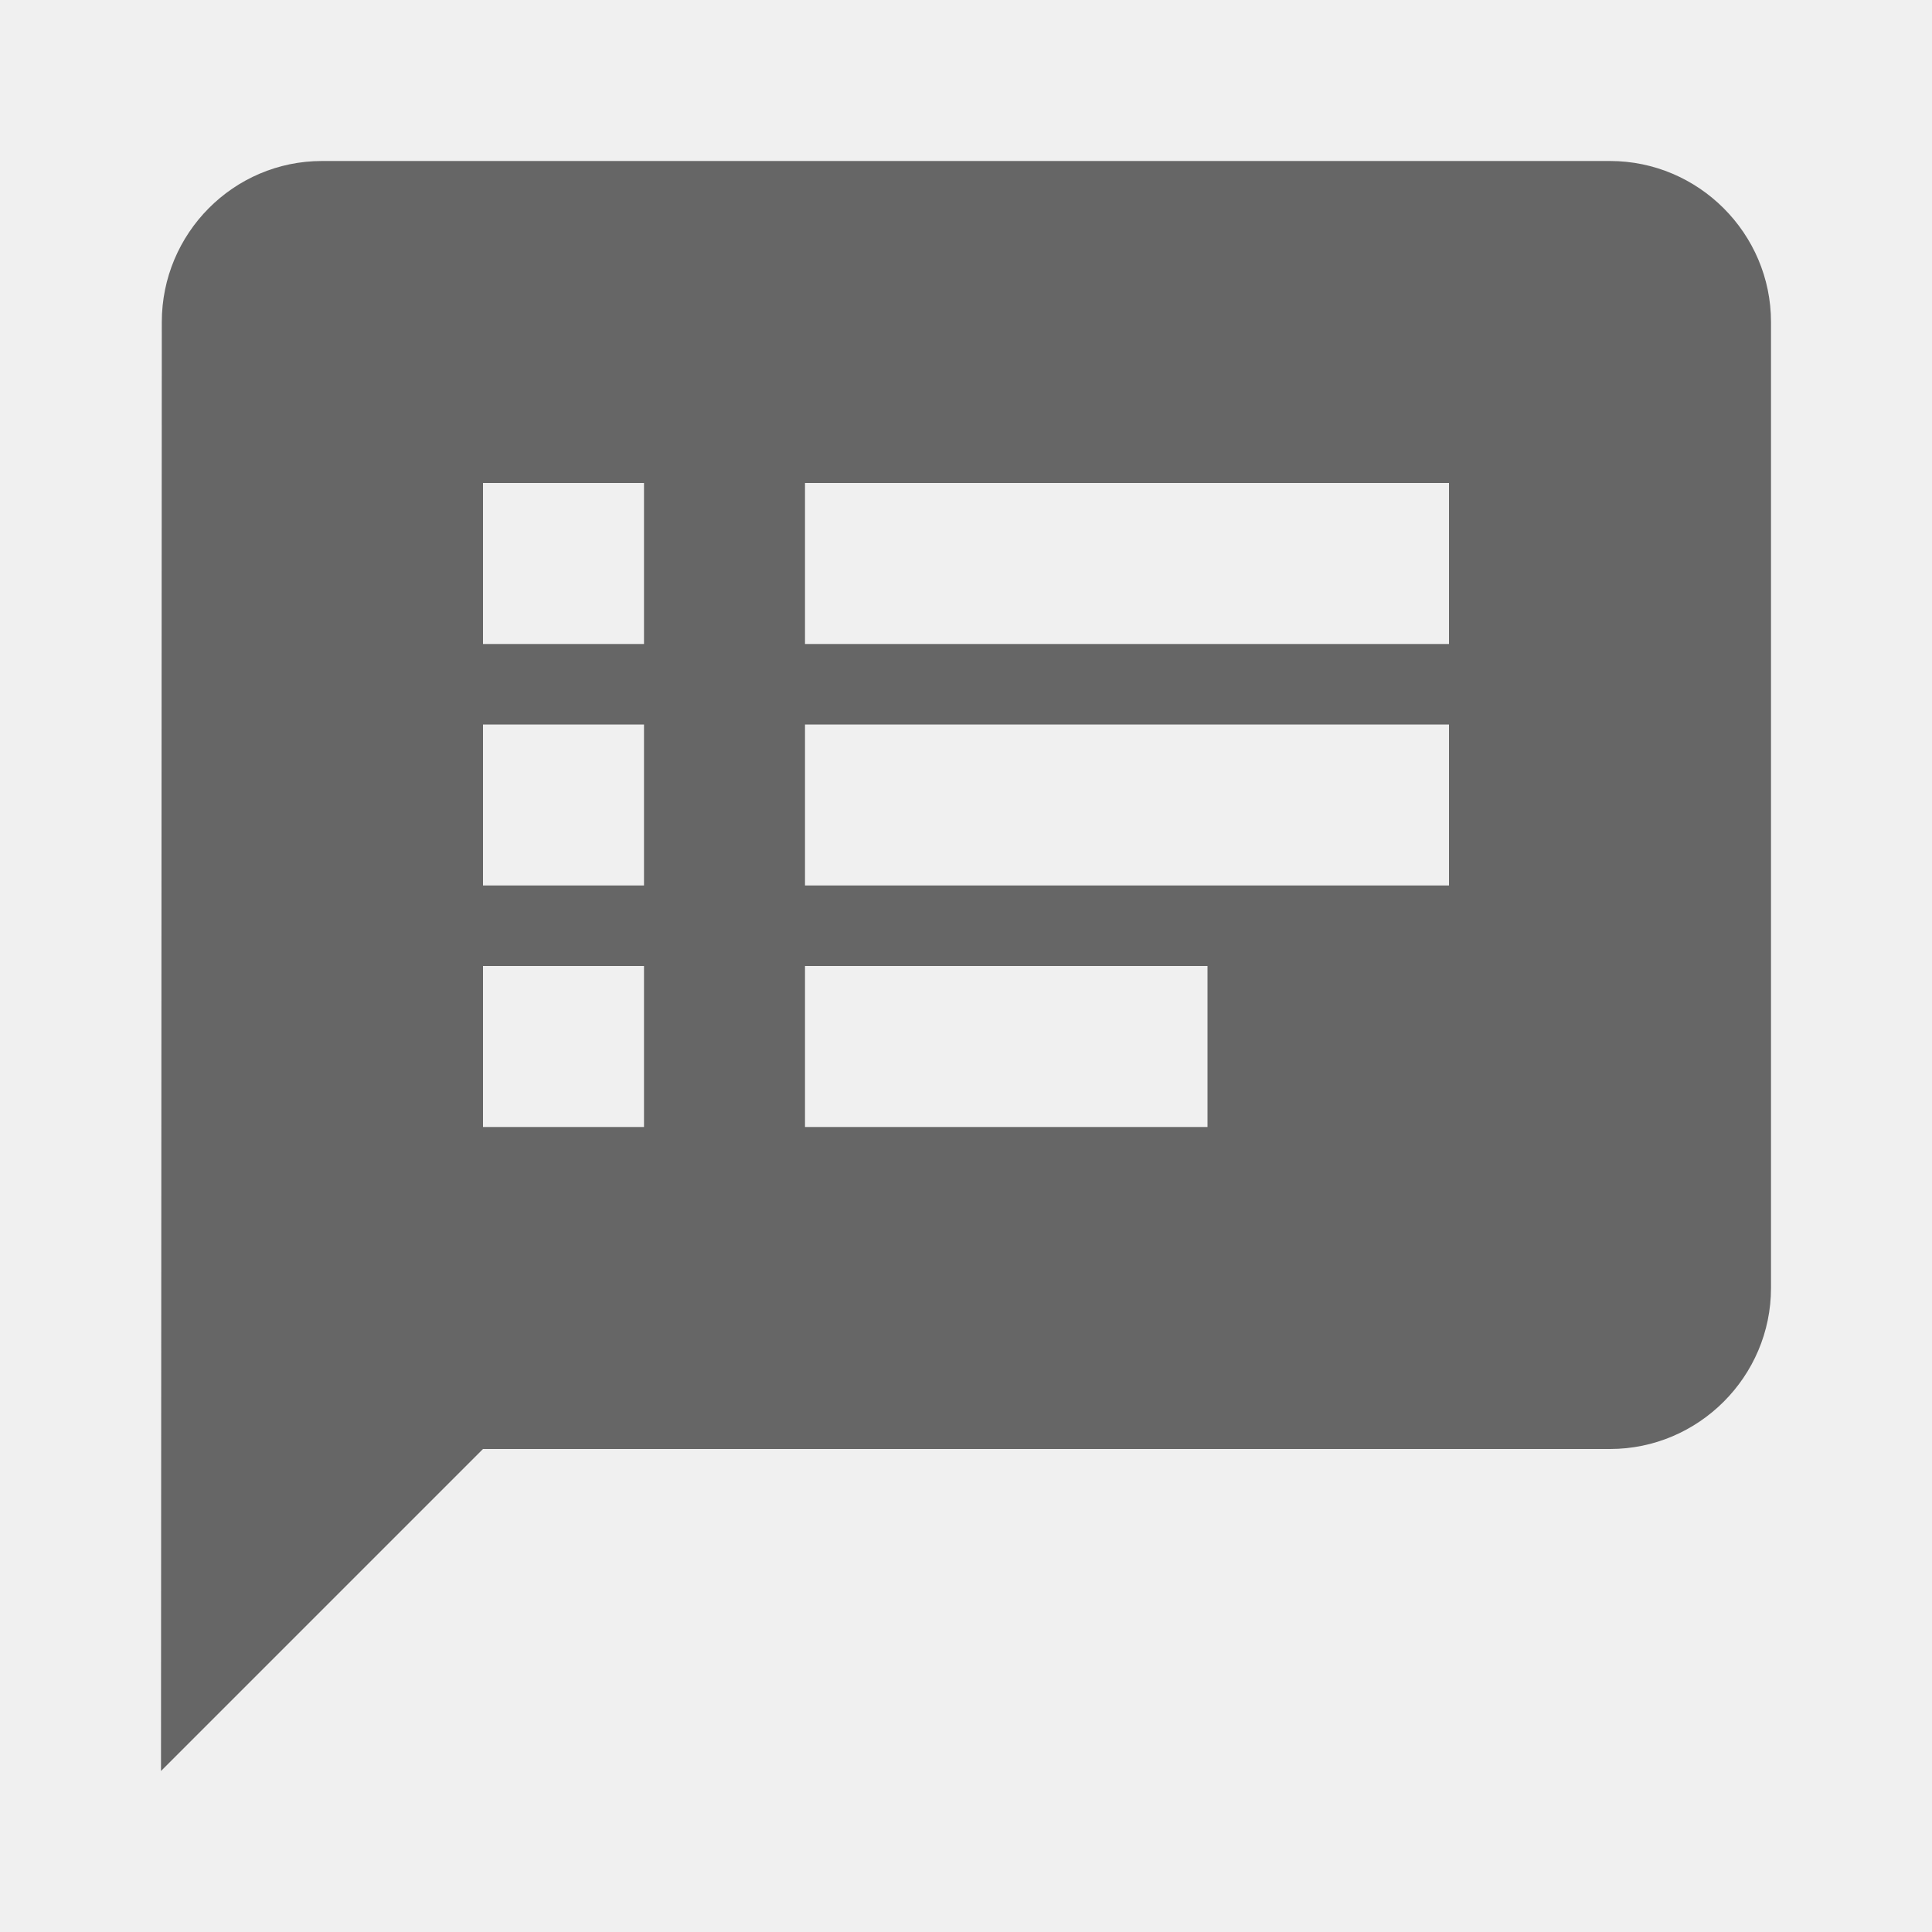
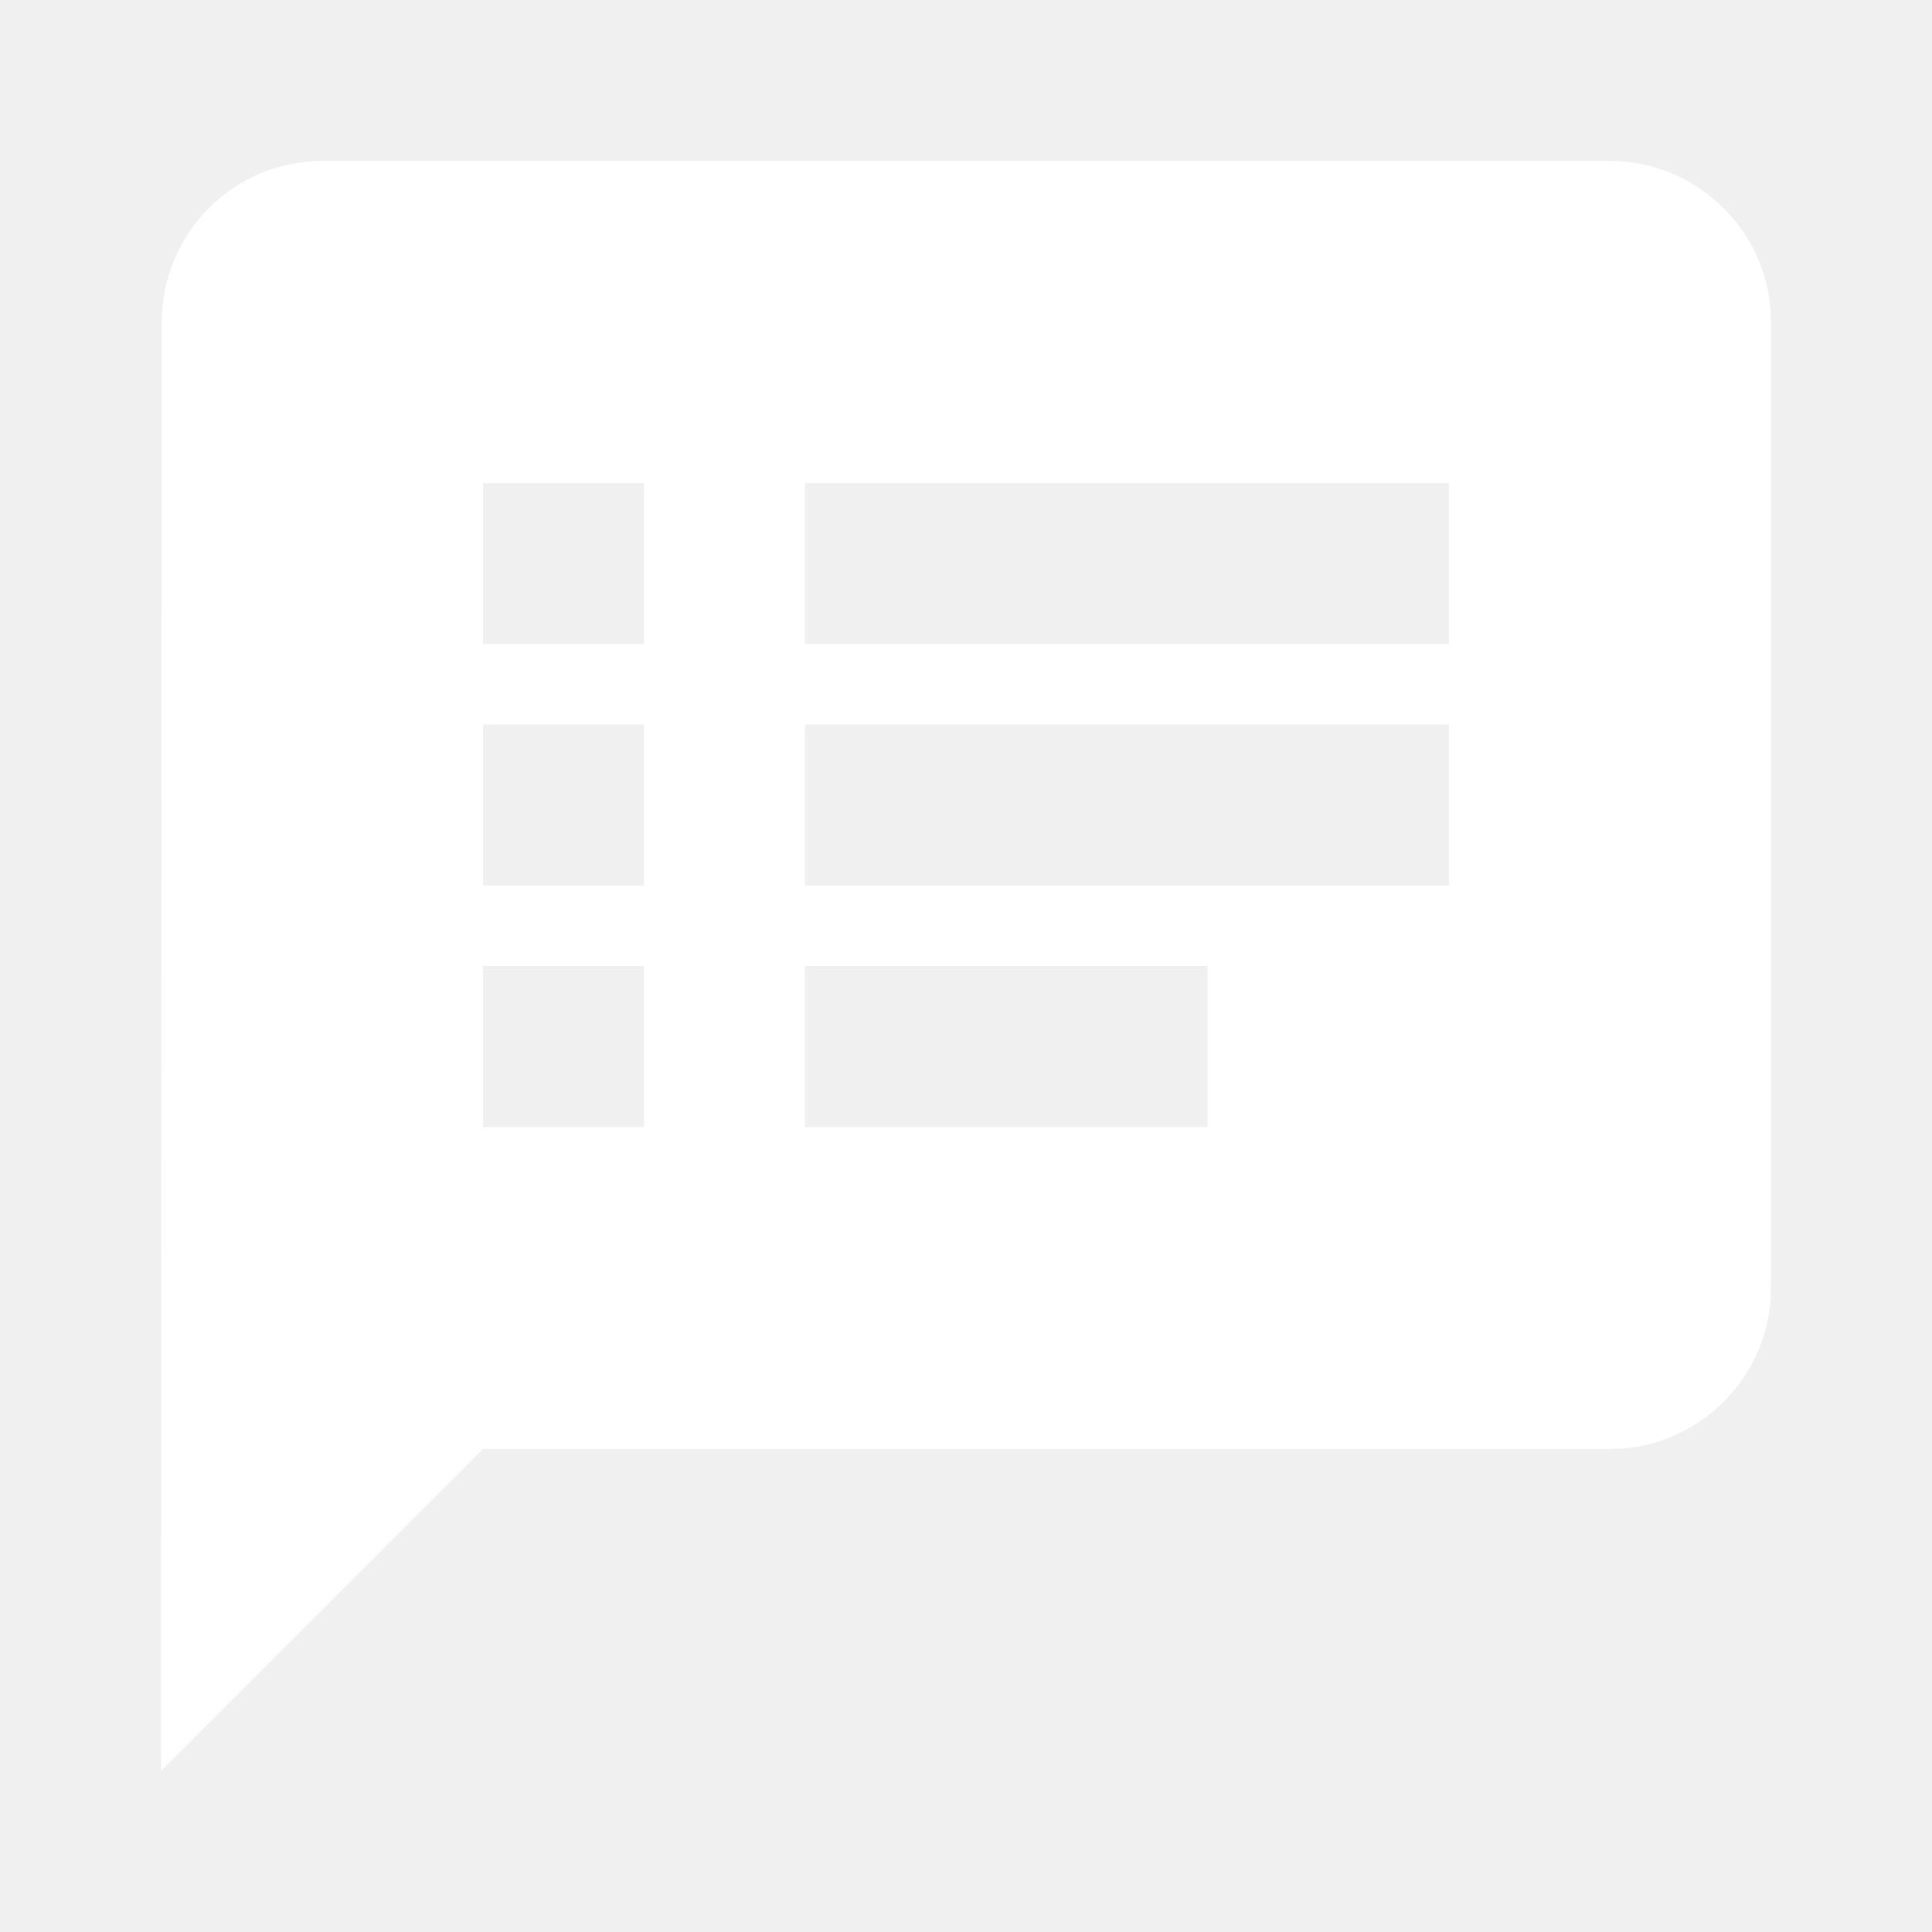
<svg xmlns="http://www.w3.org/2000/svg" fill="#000000" height="24" viewBox="0 0 24 24" width="24">
  <path d="M0 0h24v24H0z" fill="none" />
-   <path fill="#666" d="M20 2H4c-1.1 0-1.99.9-1.99 2L2 22l4-4h14c1.1 0 2-.9 2-2V4c0-1.1-.9-2-2-2zM8 14H6v-2h2v2zm0-3H6V9h2v2zm0-3H6V6h2v2zm7 6h-5v-2h5v2zm3-3h-8V9h8v2zm0-3h-8V6h8v2z" />
+   <path fill="#FFF" d="M20 2H4c-1.1 0-1.99.9-1.99 2L2 22l4-4h14c1.1 0 2-.9 2-2V4c0-1.1-.9-2-2-2zM8 14H6v-2h2v2zm0-3H6V9h2v2zm0-3H6V6h2v2zm7 6h-5v-2h5v2zm3-3h-8V9h8v2zm0-3h-8V6h8v2z" />
</svg>
